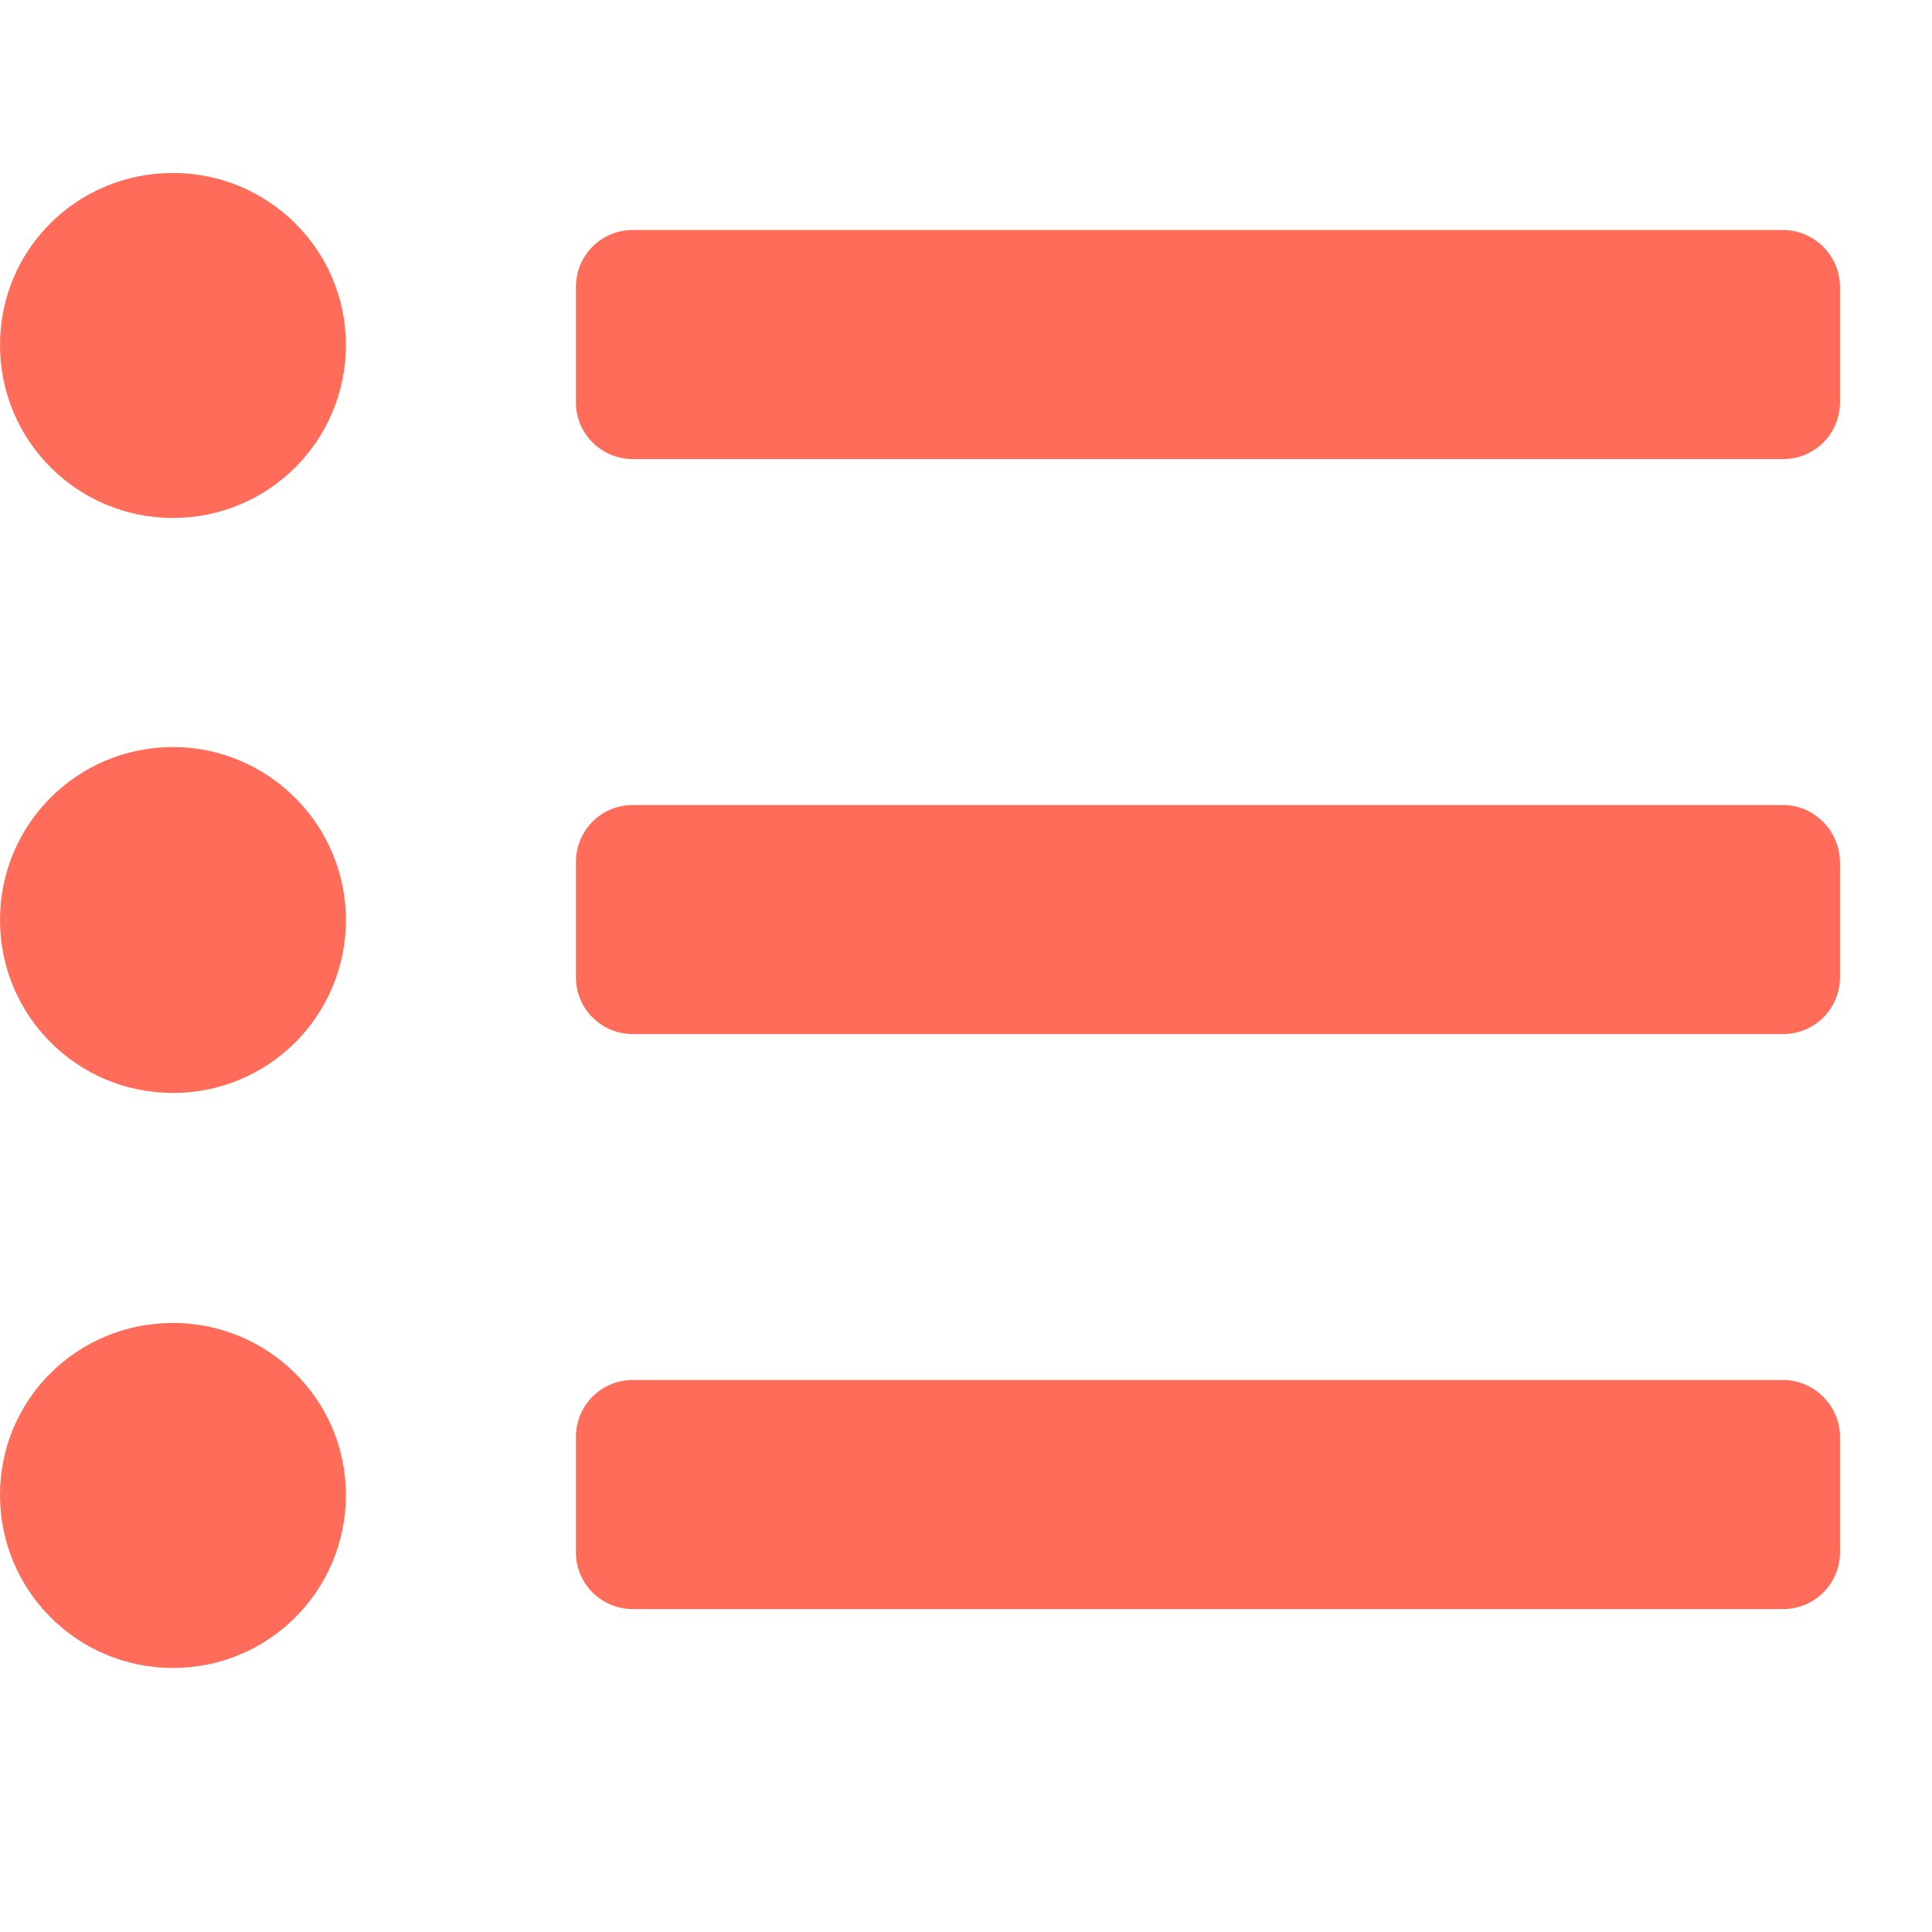
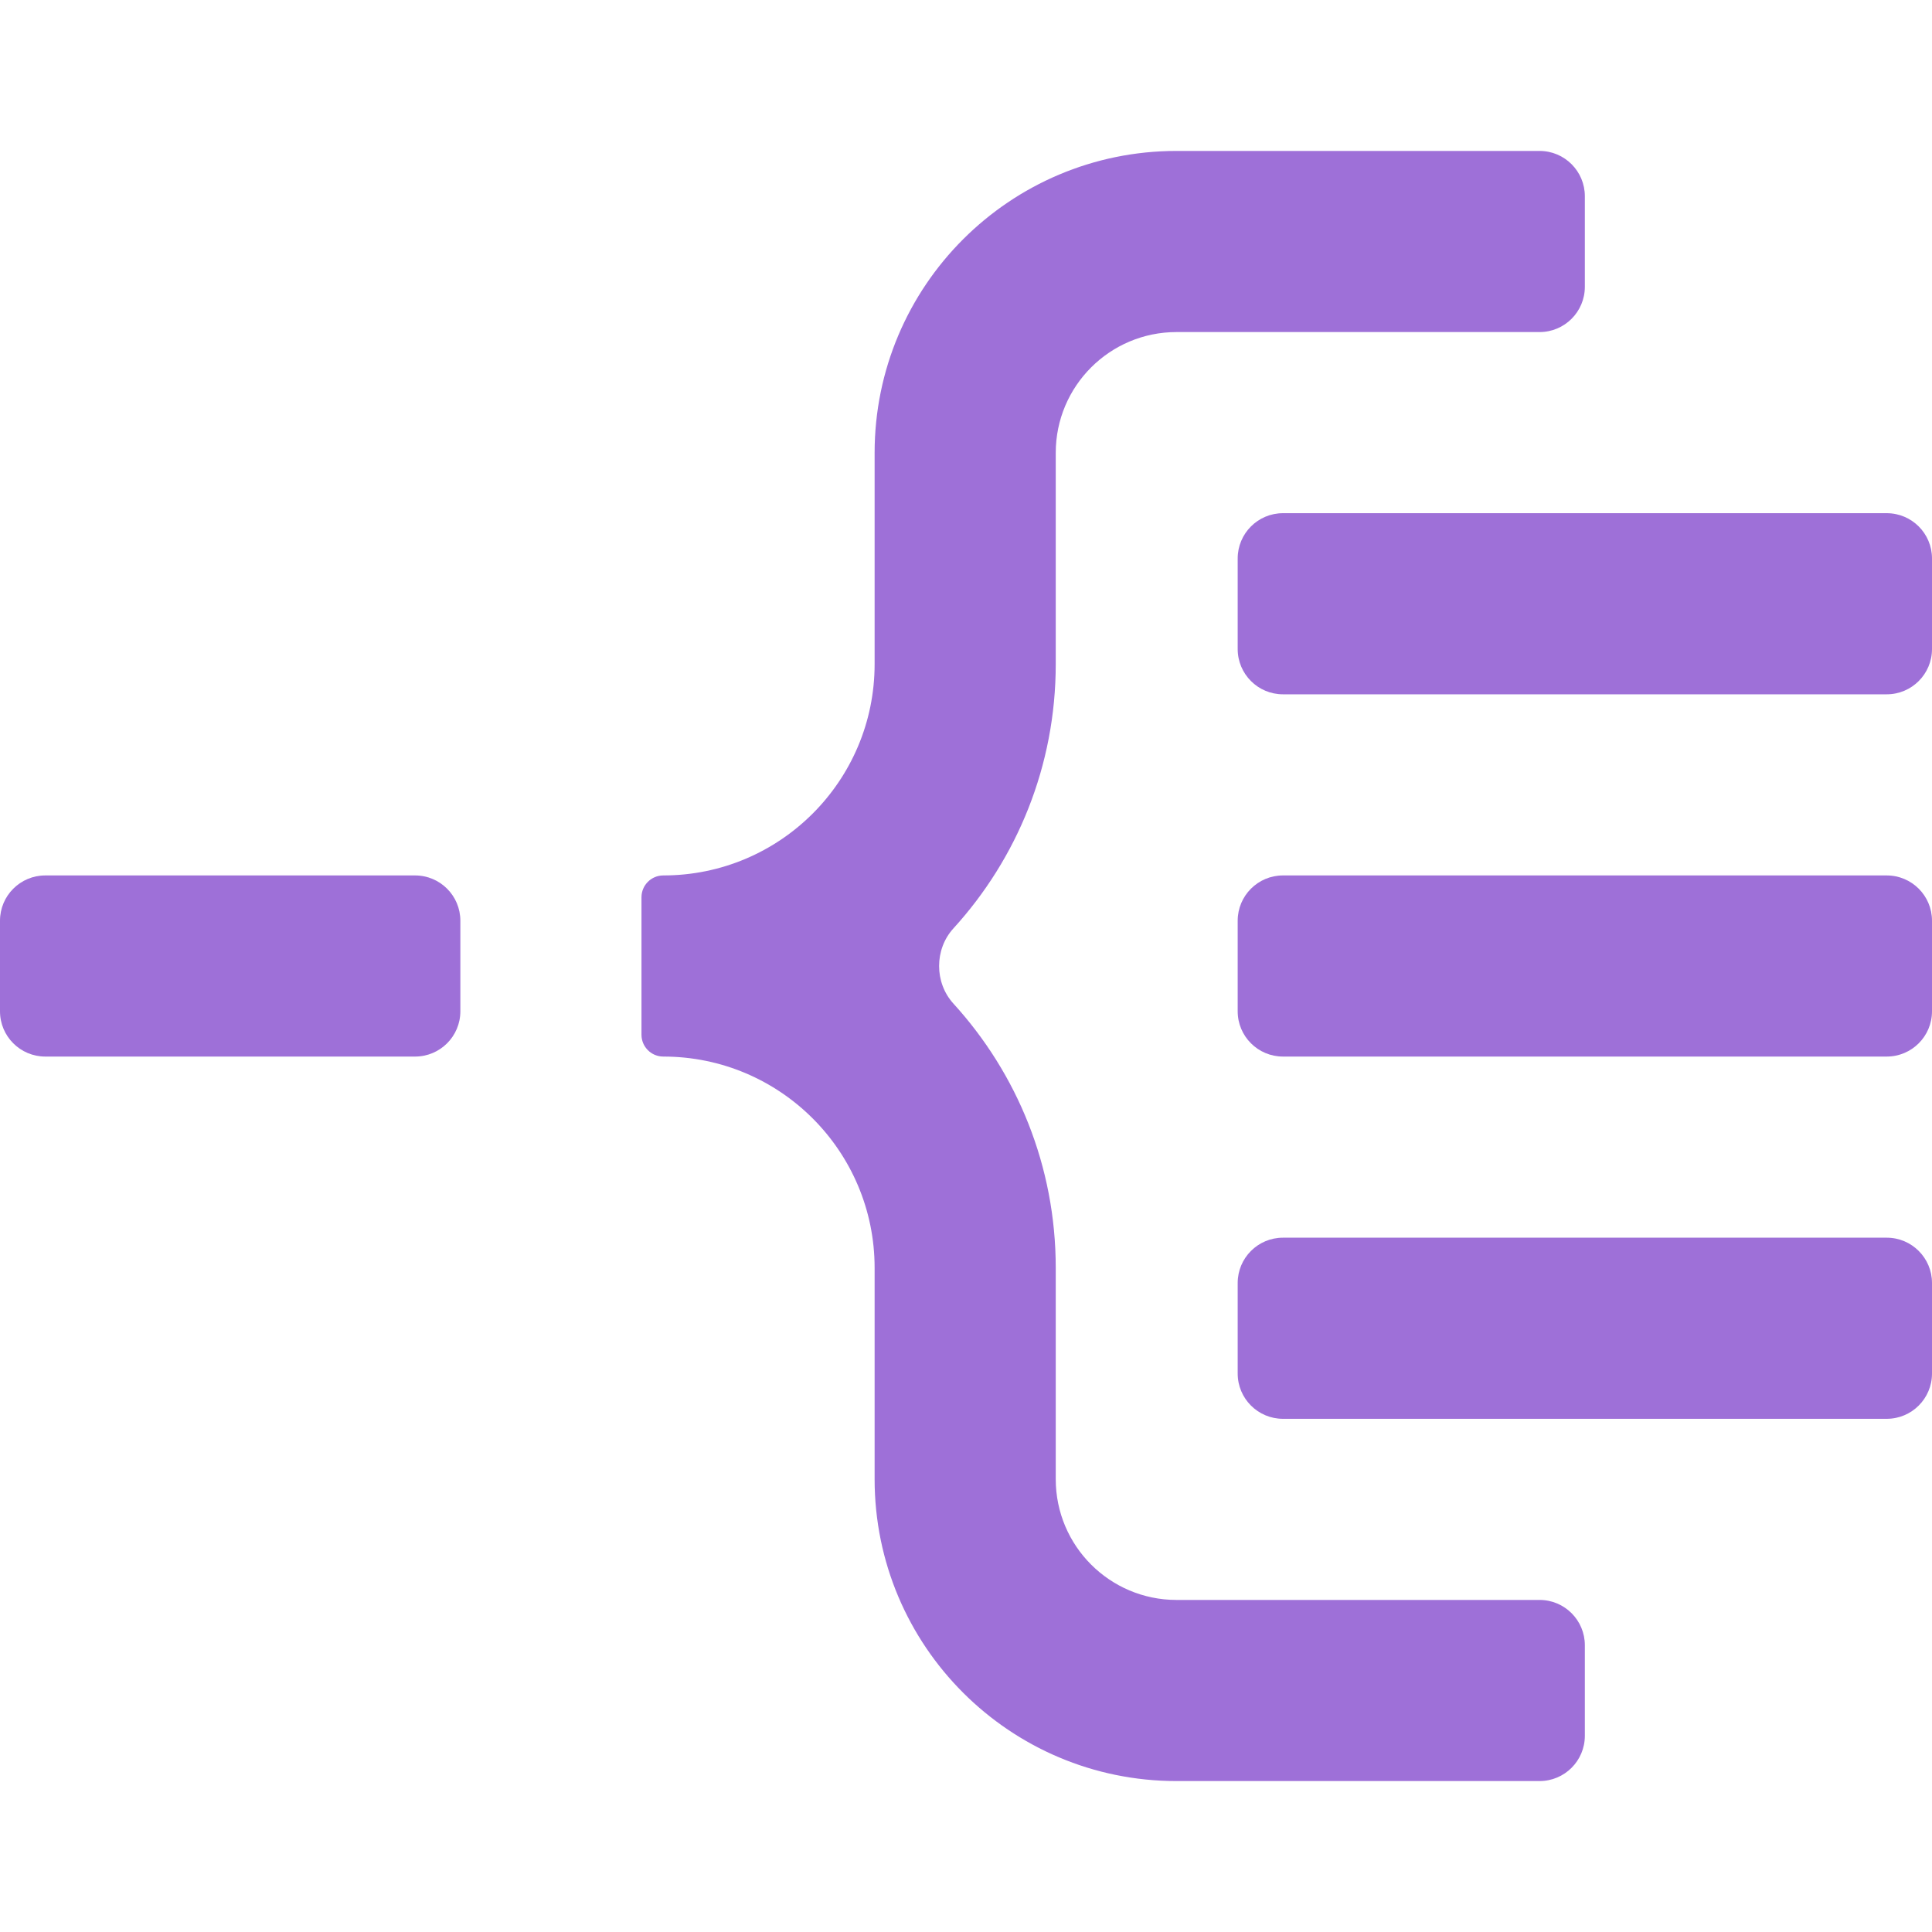
- <svg xmlns="http://www.w3.org/2000/svg" version="1.1" id="Layer_1" focusable="false" x="0px" y="0px" viewBox="0 0 210 210" width="60" height="60" xml:space="preserve">
-   <style type="text/css">
-     .st0{fill:#FF6D5A;}
- </style>
-   <path class="st0" d="M18.8,18.8C8.4,18.8,0,27.1,0,37.5s8.4,18.8,18.8,18.8s18.8-8.4,18.8-18.8S29.1,18.8,18.8,18.8z M18.8,81.2     C8.4,81.2,0,89.6,0,100s8.4,18.8,18.8,18.8s18.8-8.4,18.8-18.8S29.1,81.2,18.8,81.2z M18.8,143.8C8.4,143.8,0,152.1,0,162.5     s8.4,18.8,18.8,18.8s18.8-8.4,18.8-18.8S29.1,143.8,18.8,143.8z M193.8,150h-125c-3.5,0-6.2,2.8-6.2,6.2v12.5c0,3.5,2.8,6.2,6.2,6.2     h125c3.5,0,6.2-2.8,6.2-6.2v-12.5C200,152.8,197.2,150,193.8,150z M193.8,25h-125c-3.5,0-6.2,2.8-6.2,6.2v12.5     c0,3.5,2.8,6.2,6.2,6.2h125c3.5,0,6.2-2.8,6.2-6.2V31.2C200,27.8,197.2,25,193.8,25z M193.8,87.5h-125c-3.5,0-6.2,2.8-6.2,6.2v12.5     c0,3.5,2.8,6.2,6.2,6.2h125c3.5,0,6.2-2.8,6.2-6.2V93.8C200,90.3,197.2,87.5,193.8,87.5z" />
+ <svg xmlns="http://www.w3.org/2000/svg" width="512" height="512" viewBox="0 0 512 512" fill="none">
+   <path fill-rule="evenodd" clip-rule="evenodd" d="M512 148C512 141.373 506.627 136 500 136L340 136C333.373 136 328 141.373 328 148L328 172C328 178.627 333.373 184 340 184L500 184C506.627 184 512 178.627 512 172L512 148Z" fill="#6E29C4" fill-opacity="0.667" />
+   <path fill-rule="evenodd" clip-rule="evenodd" d="M512 244C512 237.373 506.627 232 500 232L340 232C333.373 232 328 237.373 328 244L328 268C328 274.627 333.373 280 340 280L500 280C506.627 280 512 274.627 512 268L512 244Z" fill="#6E29C4" fill-opacity="0.667" />
+   <path fill-rule="evenodd" clip-rule="evenodd" d="M512 340C512 333.373 506.627 328 500 328L340 328C333.373 328 328 333.373 328 340L328 364C328 370.627 333.373 376 340 376L500 376C506.627 376 512 370.627 512 364L512 340Z" fill="#6E29C4" fill-opacity="0.667" />
+   <path d="M420 76C420 82.627 414.627 88 408 88H311.783C294.11 88 279.783 102.327 279.783 120V176C279.783 202.978 269.511 227.557 252.664 246.039C247.609 251.584 247.609 260.416 252.664 265.961C269.511 284.443 279.783 309.022 279.783 336V392C279.783 409.673 294.11 424 311.783 424H408C414.627 424 420 429.373 420 436V460C420 466.627 414.627 472 408 472H311.783C267.6 472 231.783 436.183 231.783 392V336C231.783 305.072 206.711 280 175.783 280V280C172.589 280 170 277.411 170 274.217V237.783C170 234.589 172.589 232 175.783 232V232C206.711 232 231.783 206.928 231.783 176V120C231.783 75.817 267.6 40 311.783 40H408C414.627 40 420 45.373 420 52V76Z" fill="#6E29C4" fill-opacity="0.667" />
+   <path fill-rule="evenodd" clip-rule="evenodd" d="M122 244C122 237.373 116.627 232 110 232L12 232C5.373 232 1.70965e-05 237.373 1.44384e-05 244L4.81281e-06 268C2.15477e-06 274.627 5.373 280 12 280L110 280C116.627 280 122 274.627 122 268L122 244Z" fill="#6E29C4" fill-opacity="0.667" />
</svg>
